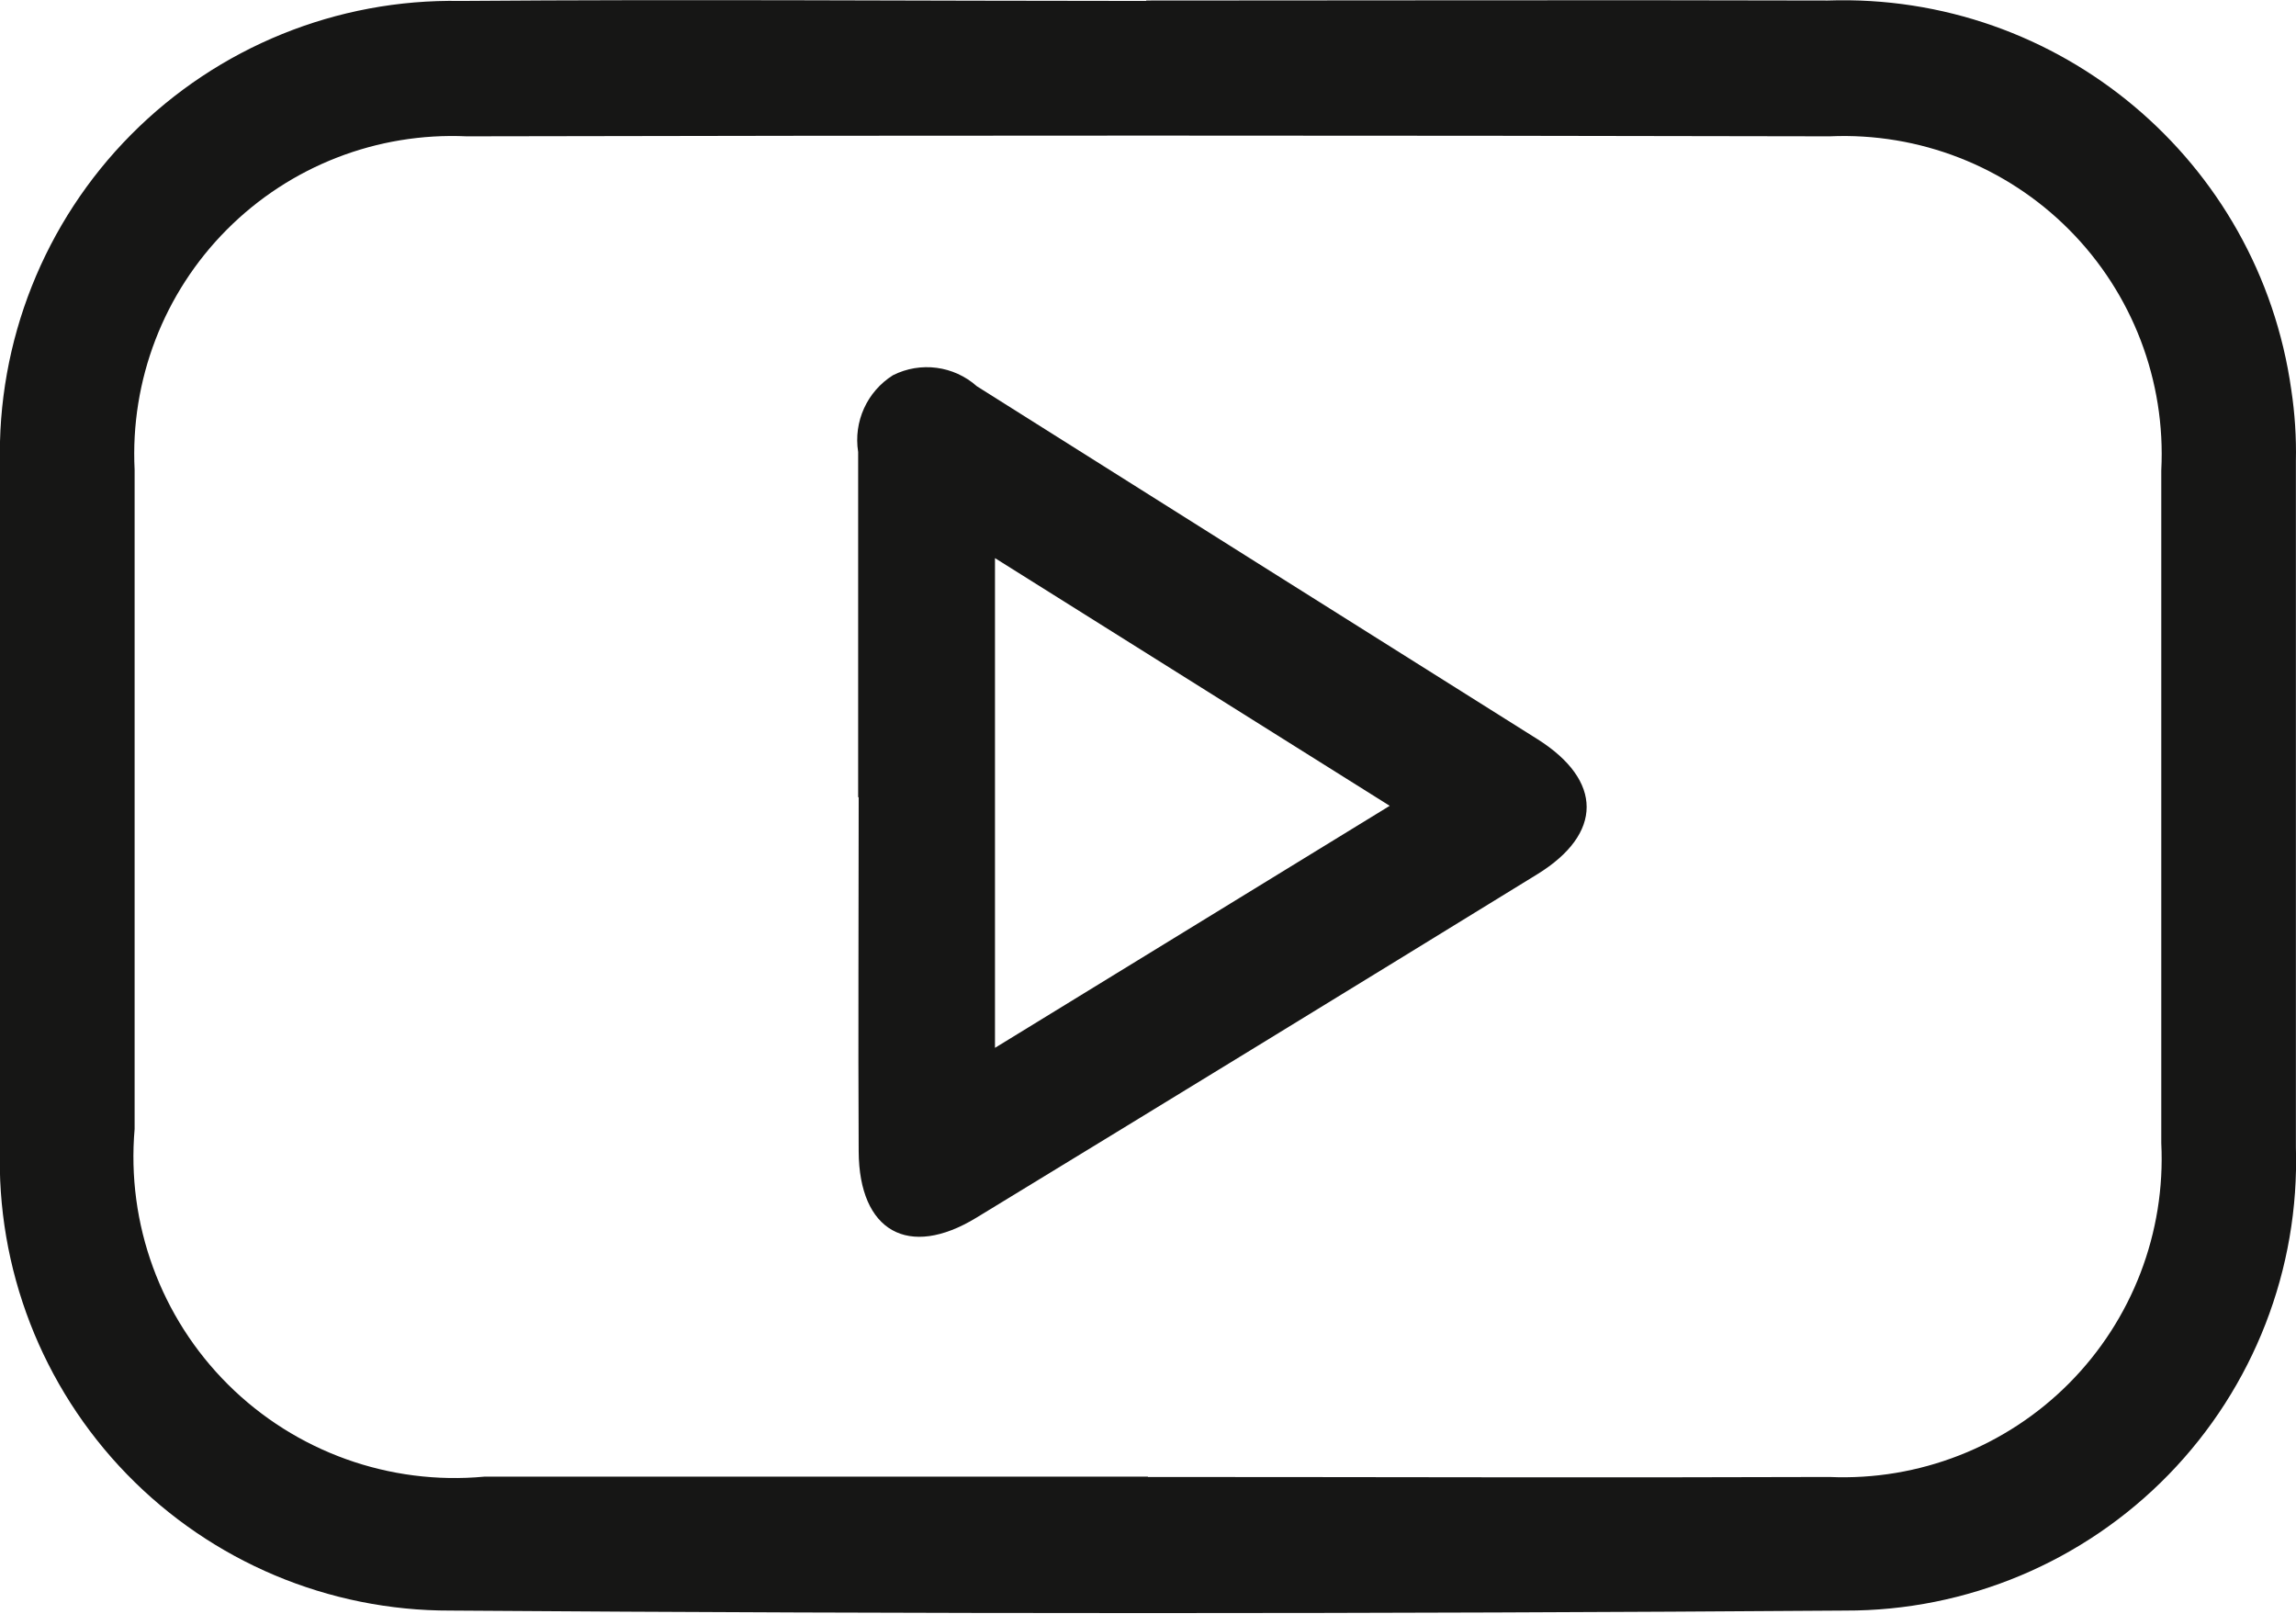
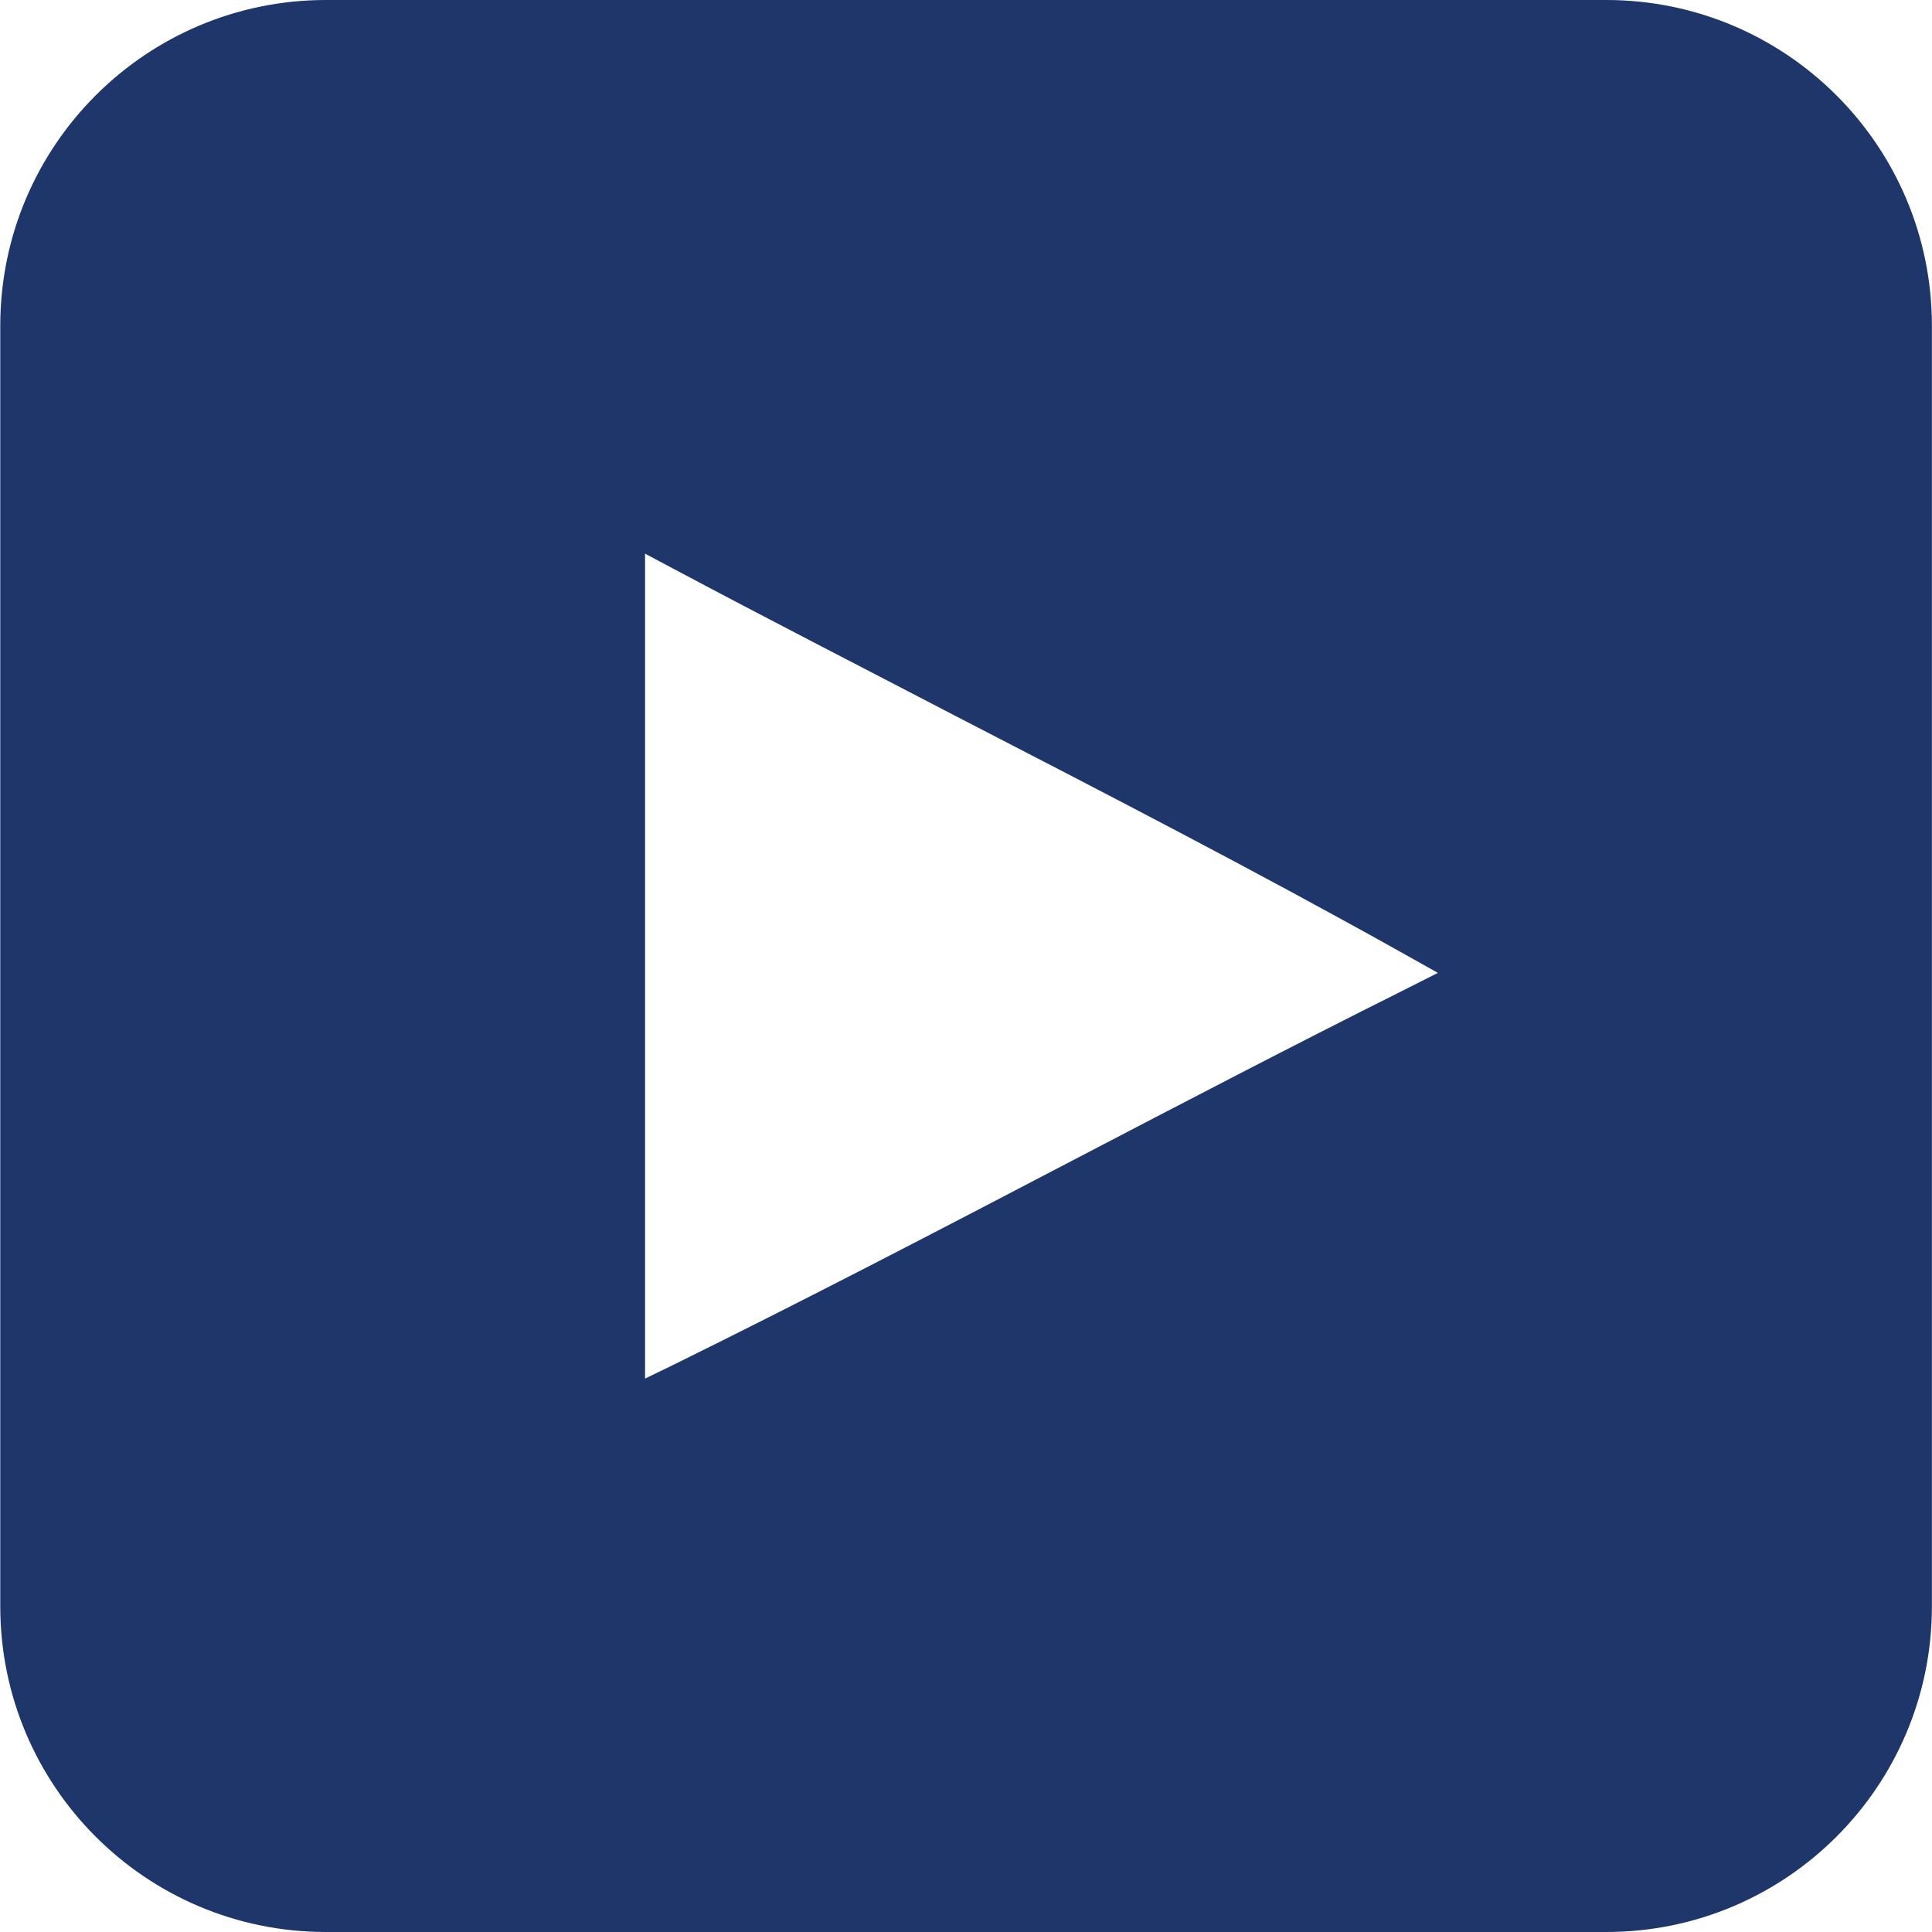
- <svg xmlns="http://www.w3.org/2000/svg" id="Grupo_293" data-name="Grupo 293" width="21.899" height="15.385" viewBox="0 0 21.899 15.385">
-   <defs>
-     <clipPath id="clip-path">
-       <rect id="Retângulo_258" data-name="Retângulo 258" width="21.899" height="15.385" fill="none" />
-     </clipPath>
-   </defs>
-   <g id="Grupo_292" data-name="Grupo 292" clip-path="url(#clip-path)">
-     <path id="Caminho_119" data-name="Caminho 119" d="M10.932.005c2.166,0,4.332-.006,6.5,0a4.317,4.317,0,0,1,4.422,3.712,3.978,3.978,0,0,1,.044.68q0,3.271,0,6.542a4.288,4.288,0,0,1-4.3,4.419q-6.648.048-13.3,0A4.288,4.288,0,0,1,0,10.933q0-3.249,0-6.5A4.314,4.314,0,0,1,4.391.009c2.18-.017,4.361,0,6.542,0m.016,14.075c2.167,0,4.334.008,6.5,0A3.037,3.037,0,0,0,20.614,10.9q0-3.207,0-6.415A3.032,3.032,0,0,0,17.451,1.3q-6.5-.014-13,0A3.032,3.032,0,0,0,1.284,4.48q0,3.143,0,6.286a3.063,3.063,0,0,0,3.335,3.315q3.165,0,6.329,0" transform="translate(0 0)" fill="#161615" />
-     <path id="Caminho_120" data-name="Caminho 120" d="M95.7,44.973c0-1.1,0-2.195,0-3.292a.729.729,0,0,1,.332-.732.718.718,0,0,1,.8.105q2.673,1.685,5.348,3.366c.624.394.625.9,0,1.286q-2.673,1.644-5.353,3.277c-.648.395-1.118.129-1.122-.632-.006-1.126,0-2.252,0-3.378m1.3,2.39,3.765-2.308-3.765-2.362Z" transform="translate(-87.515 -37.371)" fill="#161615" />
-   </g>
+ <svg xmlns="http://www.w3.org/2000/svg" width="21.899" height="21.9" viewBox="0 0 21.899 21.9">
+   <path id="Caminho_78" data-name="Caminho 78" d="M183.42,0H168.9a3.692,3.692,0,0,0-3.688,3.689V18.212A3.691,3.691,0,0,0,168.9,21.9H183.42a3.691,3.691,0,0,0,3.688-3.688V3.689A3.692,3.692,0,0,0,183.42,0m-2.31,11.229c-1.253.626-2.507,1.281-3.758,1.933-1.477.772-3.006,1.568-4.492,2.3l-.339.165V6.276l.346.184c1.048.558,2.106,1.1,3.164,1.651,1.683.869,3.424,1.767,5.09,2.7l.387.217Z" transform="translate(-165.209)" fill="#1f366a" />
</svg>
